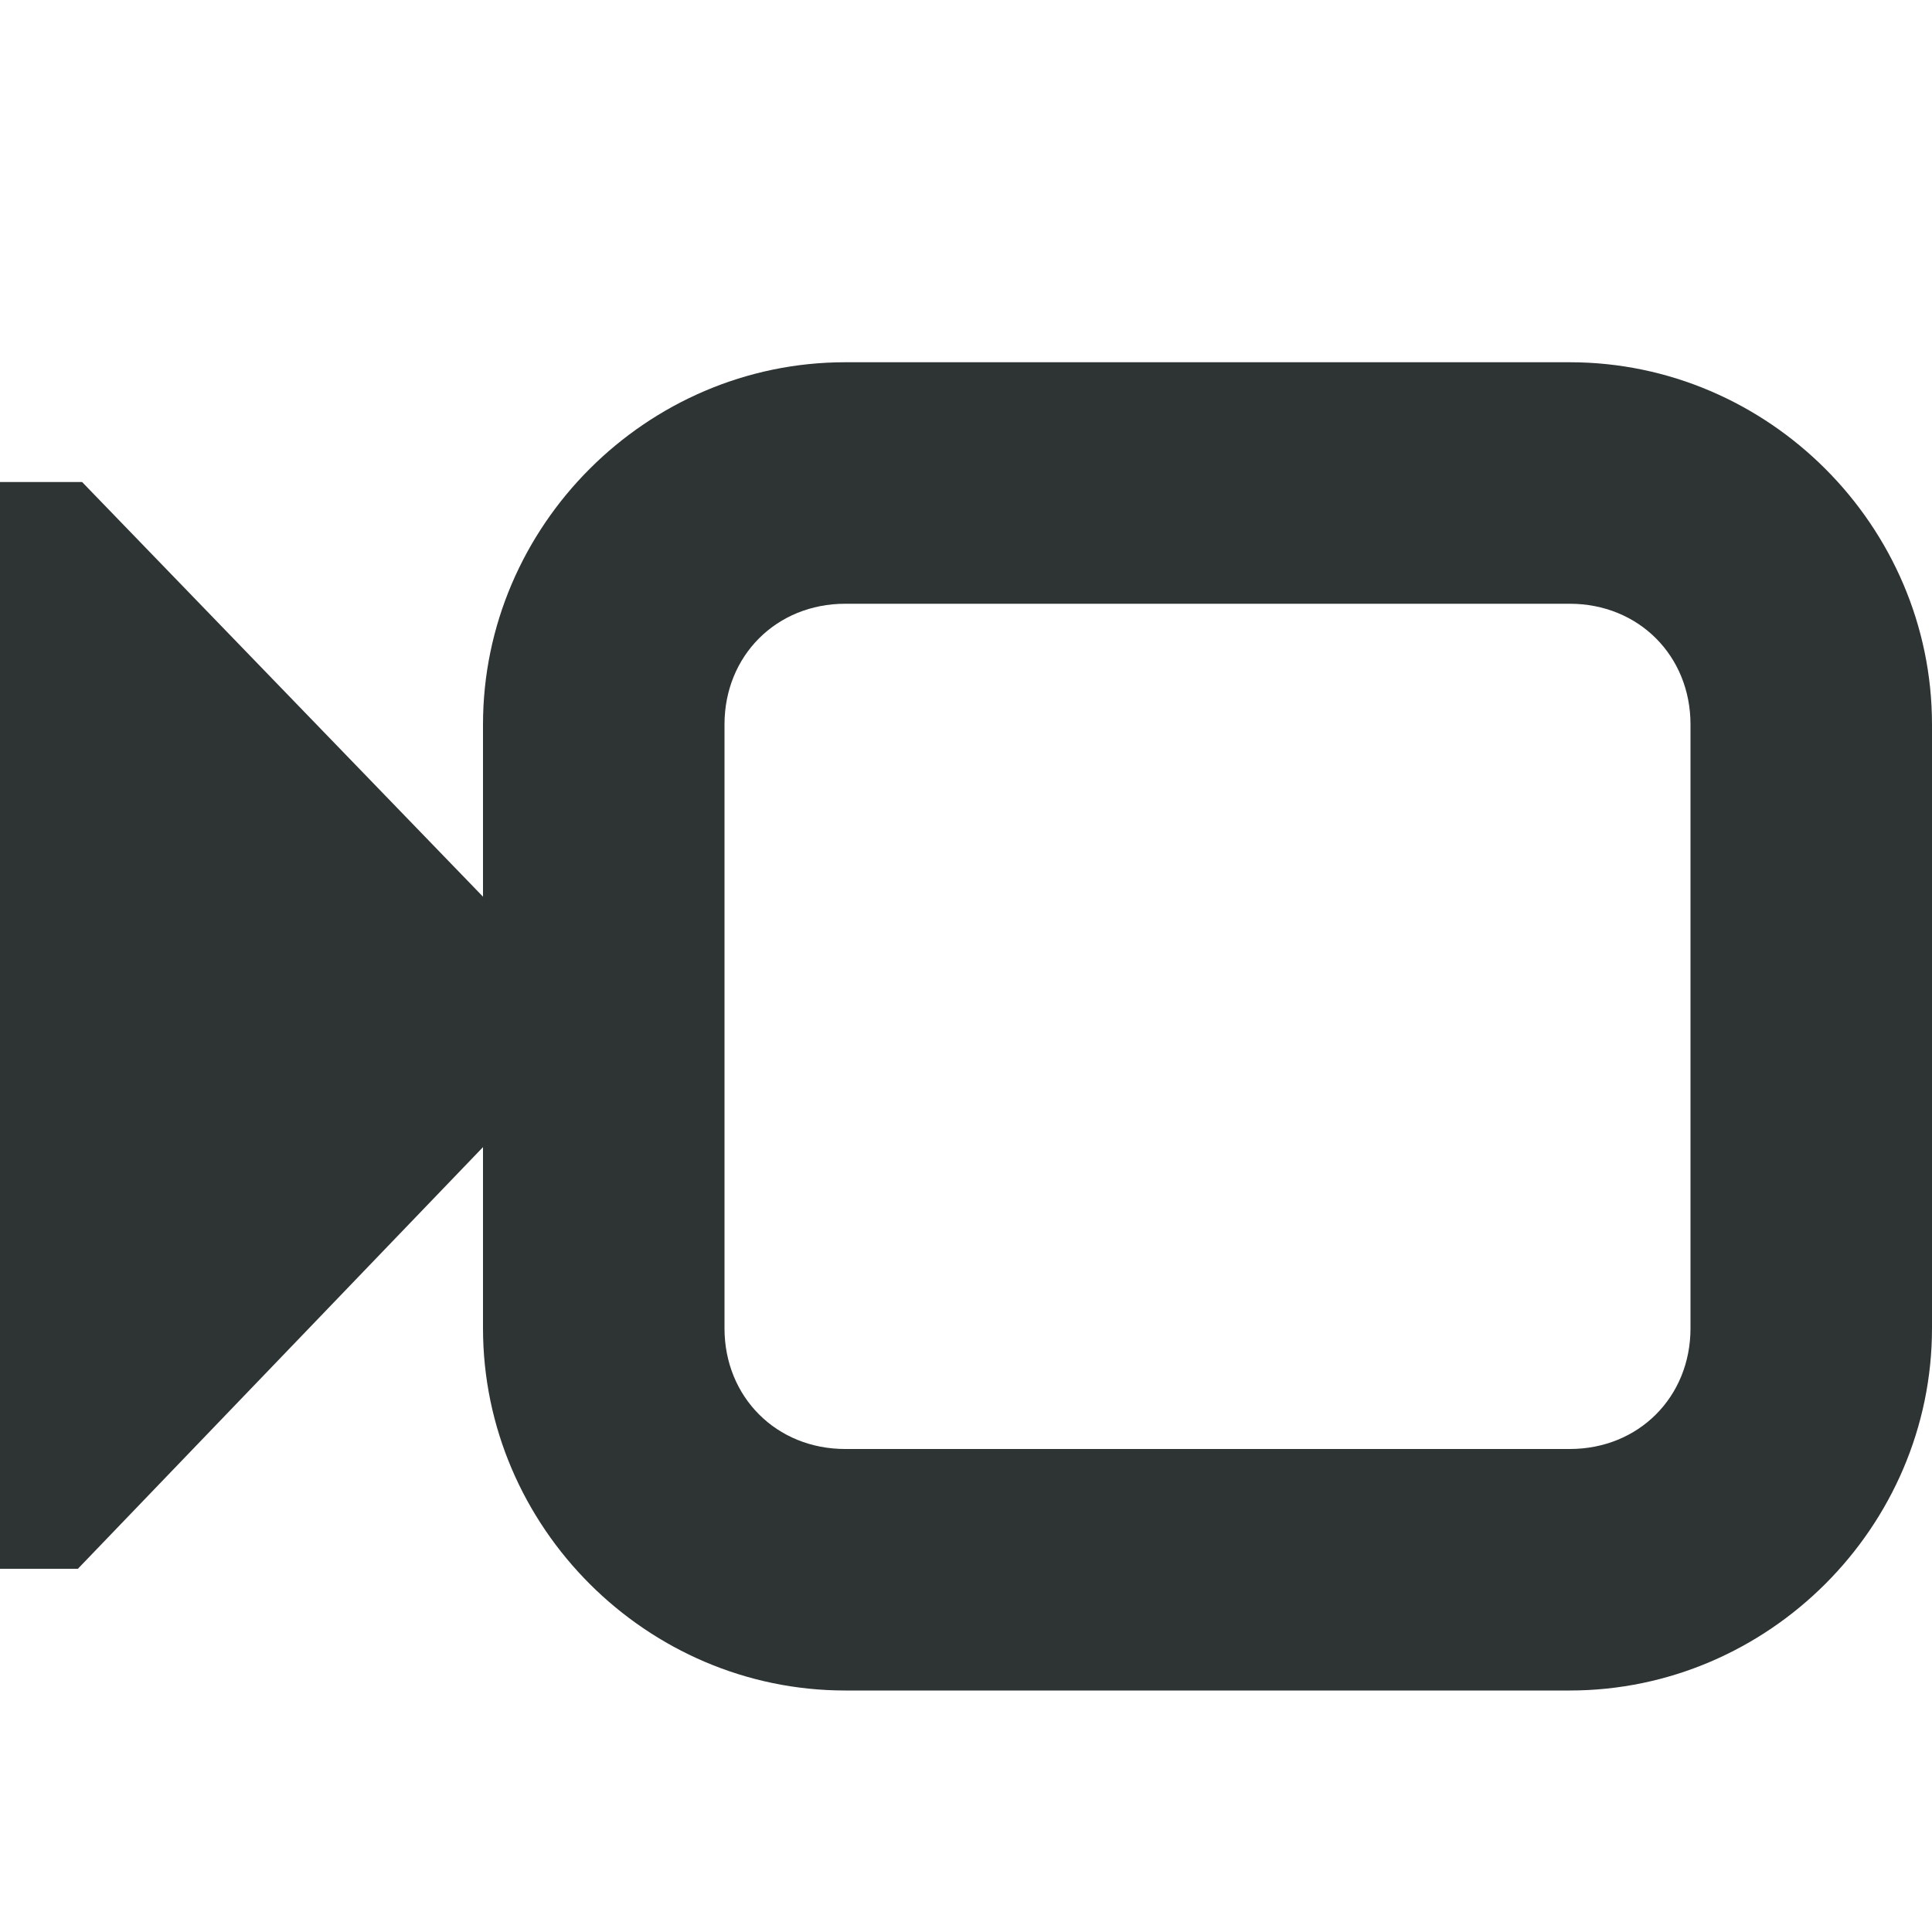
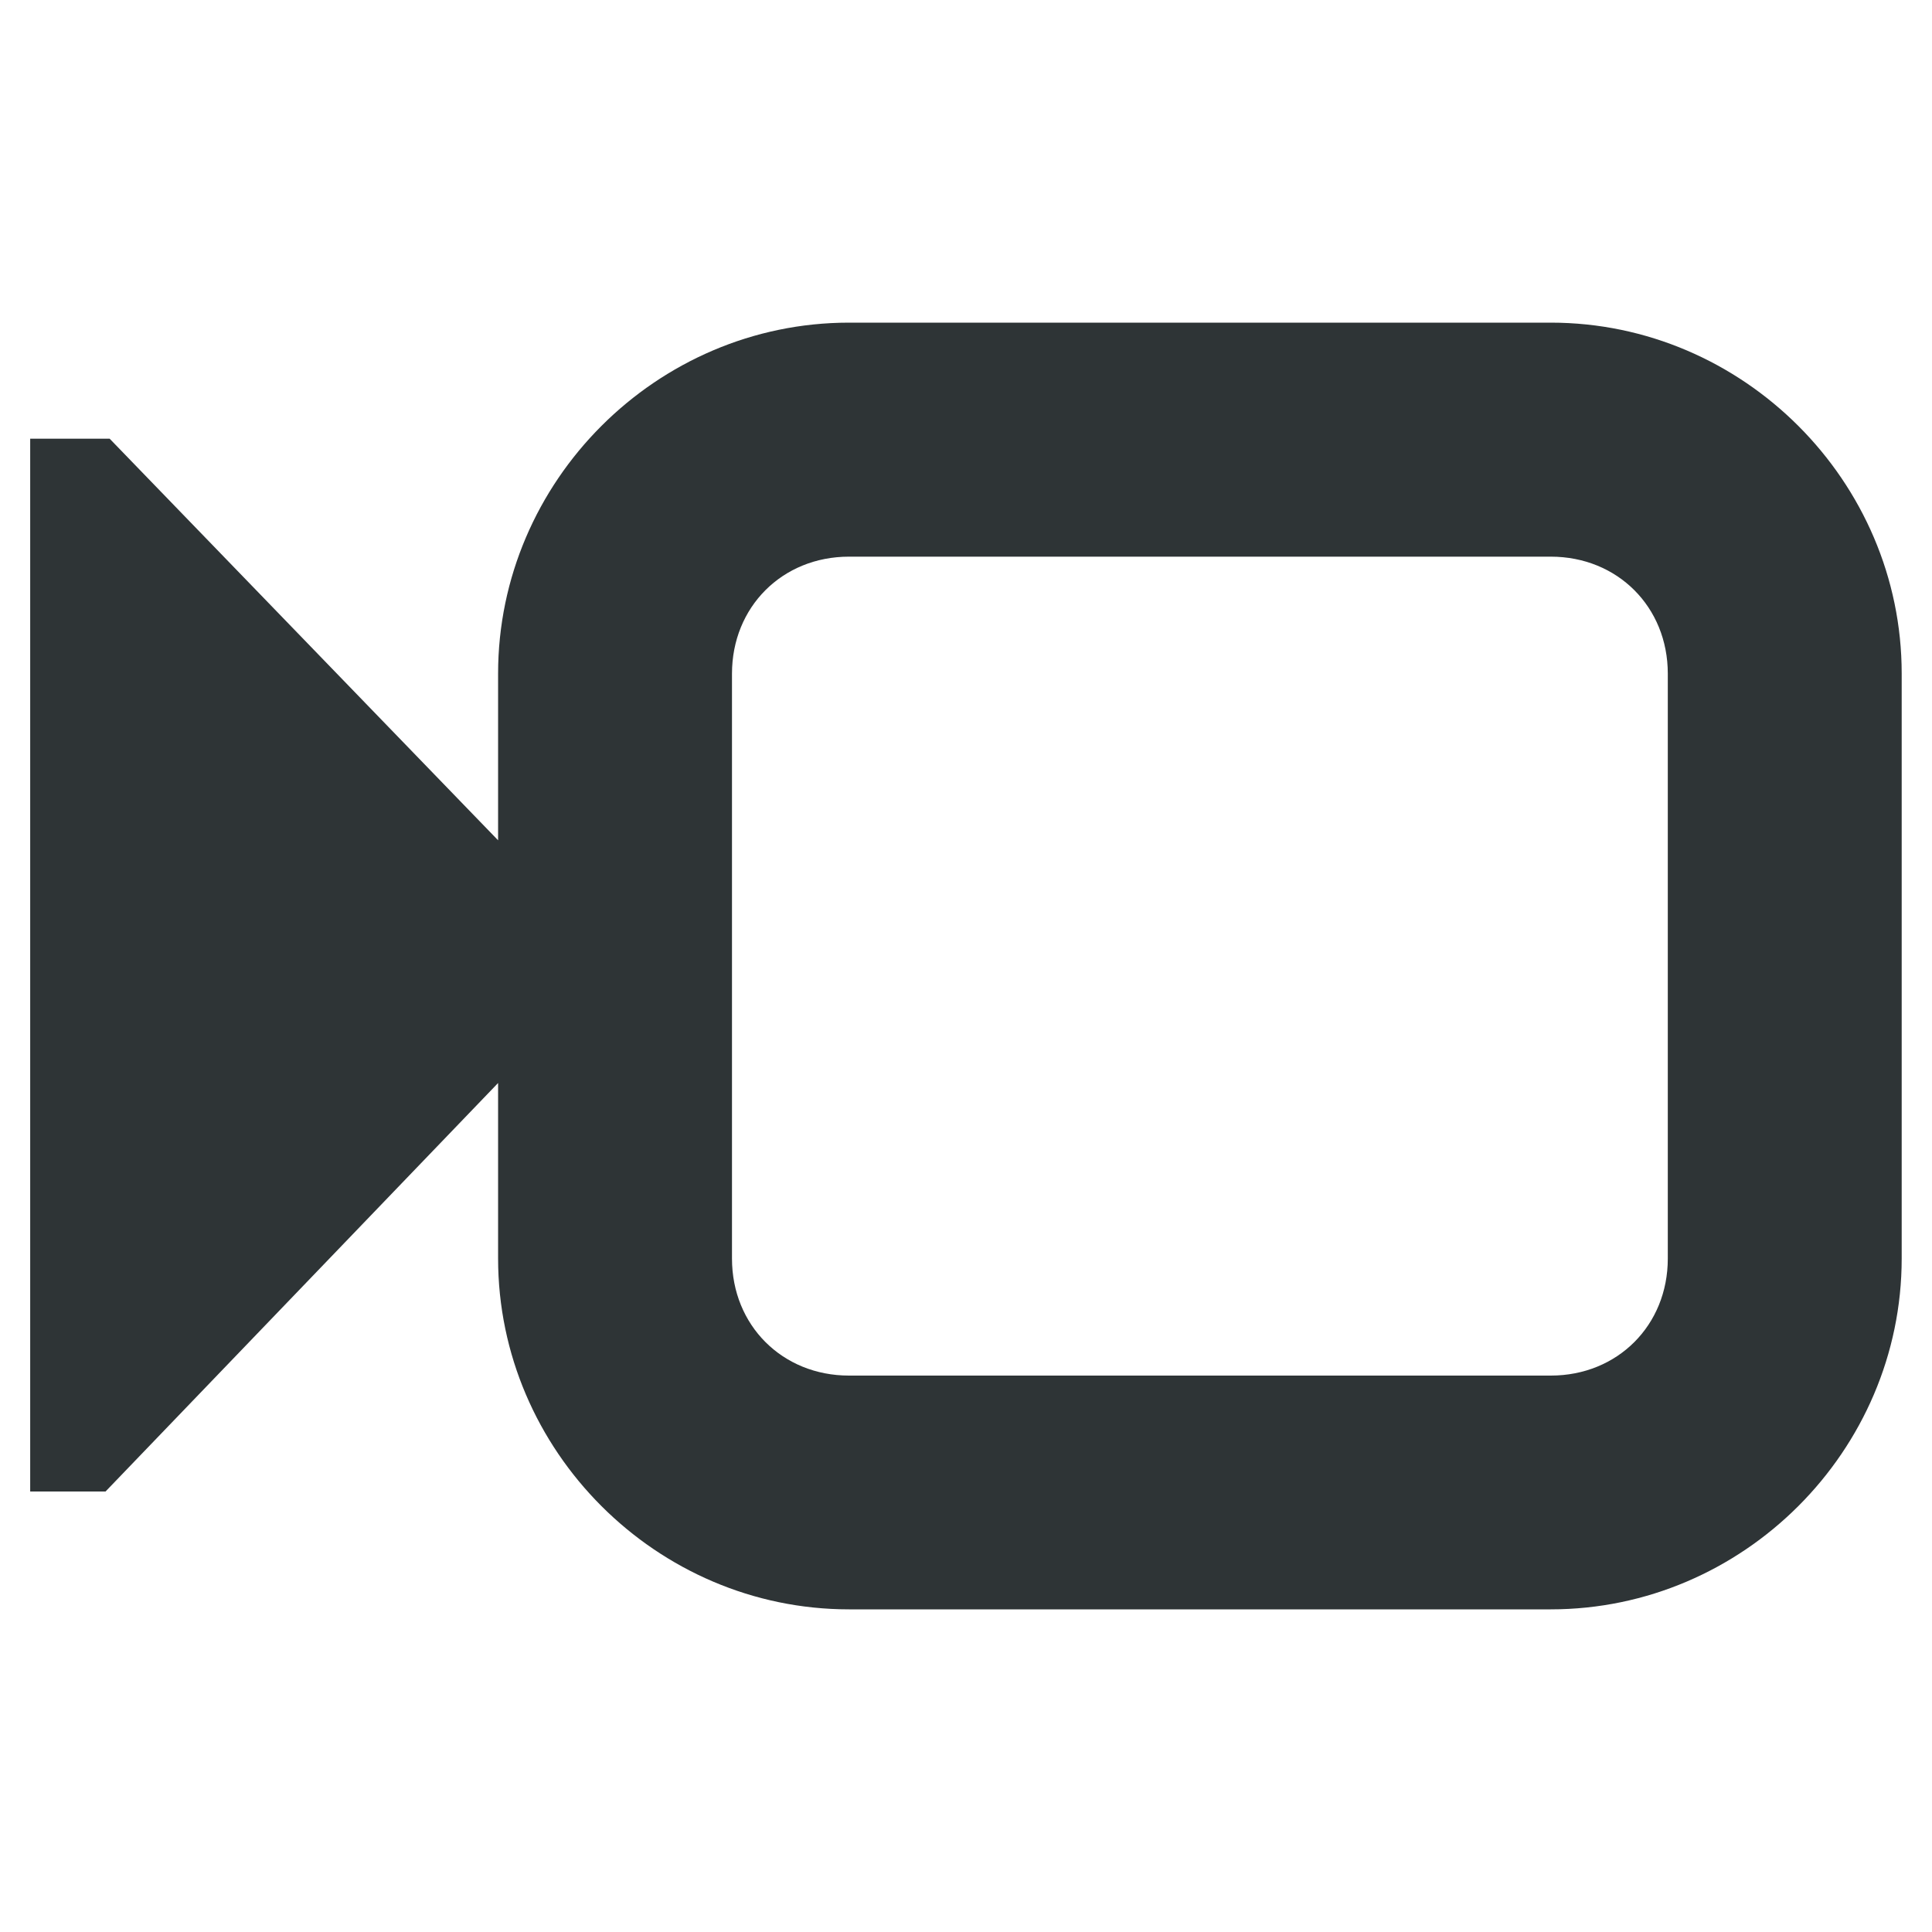
- <svg xmlns="http://www.w3.org/2000/svg" height="16px" viewBox="0 0 16 16" width="16px">
-   <path d="m 7 3 c -1.645 0 -3 1.355 -3 3 v 1.426 l -3.32 -3.434 h -0.68 v 9 h 0.645 l 3.355 -3.492 v 1.5 c 0 1.645 1.355 3 3 3 h 6 c 1.645 0 3 -1.355 3 -3 v -5 c 0 -1.645 -1.355 -3 -3 -3 z m 0 2 h 6 c 0.57 0 1 0.43 1 1 v 5 c 0 0.57 -0.43 1 -1 1 h -6 c -0.57 0 -1 -0.43 -1 -1 v -5 c 0 -0.57 0.43 -1 1 -1 z m 0 0" fill="#2e3434" />
+ <svg xmlns="http://www.w3.org/2000/svg" height="16" viewBox="0 0 16 16" width="16">
+   <path d="m7.031 2.672c-1.593 0-2.906 1.313-2.906 2.906v1.381l-3.217-3.326h-.658v8.719h.624l3.251-3.383v1.453c0 1.593 1.313 2.906 2.906 2.906h5.812c1.593 0 2.906-1.313 2.906-2.906v-4.844c0-1.593-1.313-2.906-2.906-2.906zm0 1.938h5.812c.552 0 .969.416.969.969v4.844c0 .552-.416.969-.969.969h-5.812c-.552 0-.969-.416-.969-.969v-4.844c0-.552.416-.969.969-.969zm0 0" fill="#2e3436" stroke-width=".969" />
</svg>
